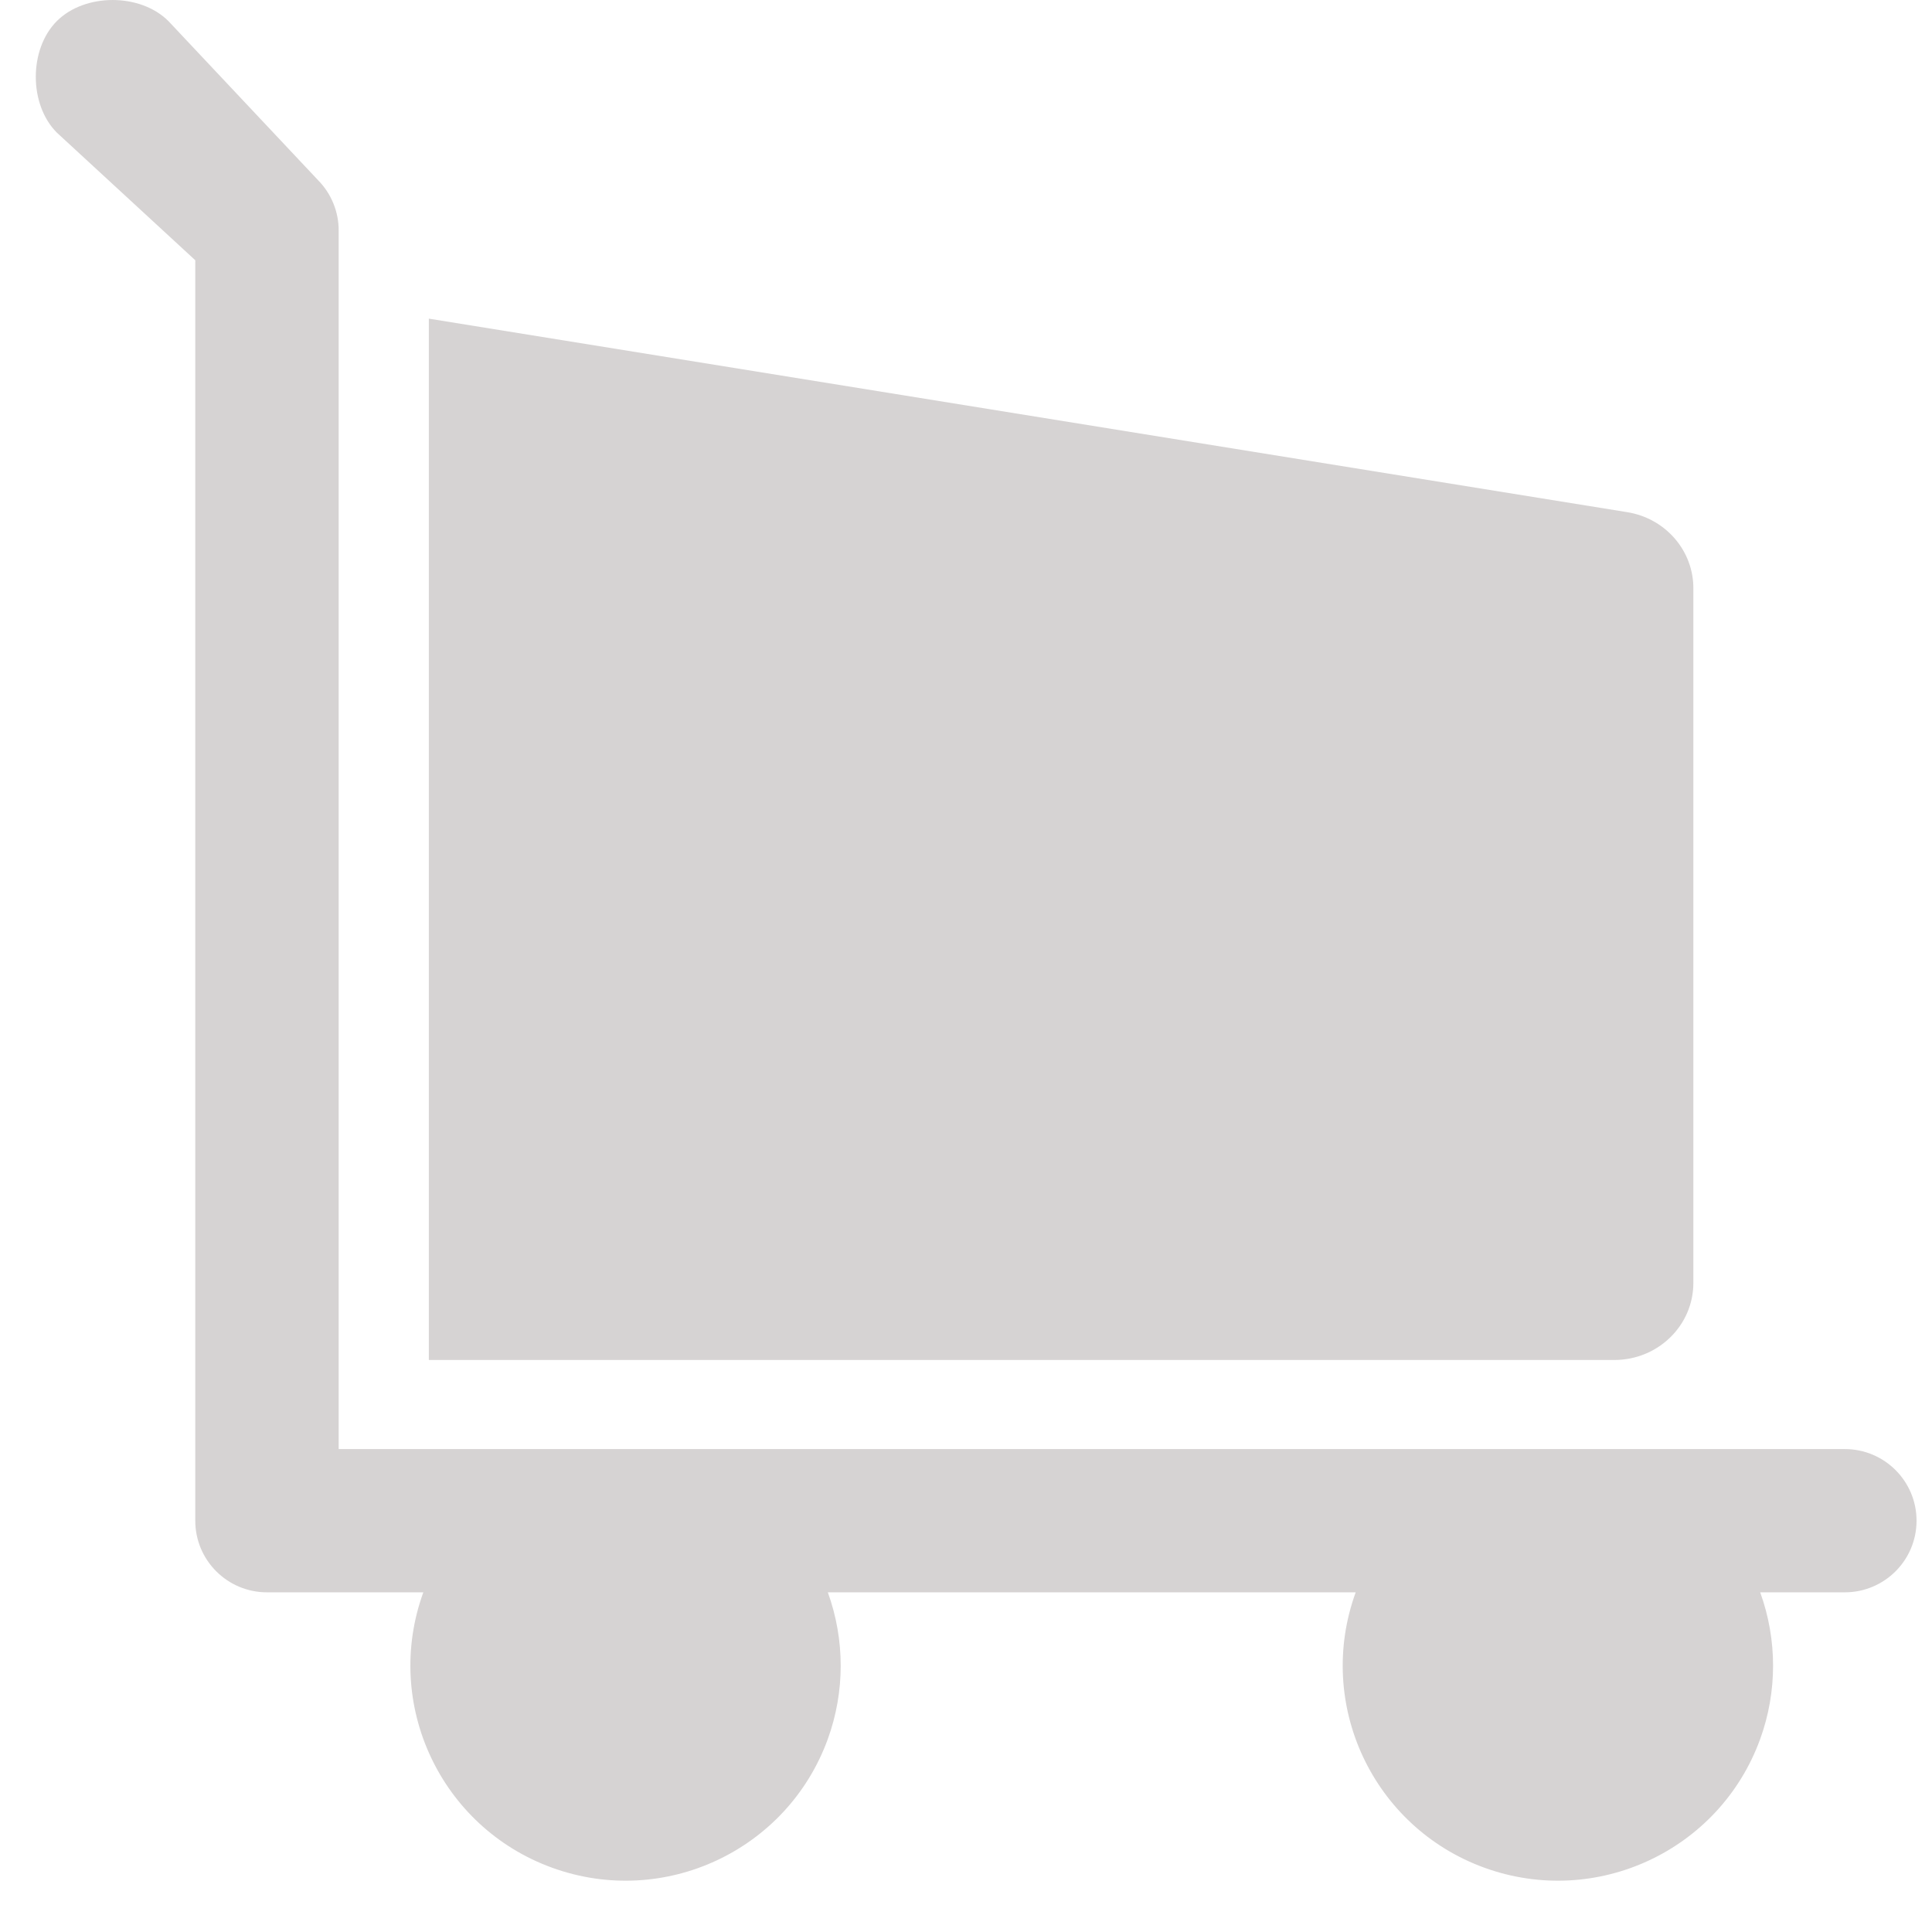
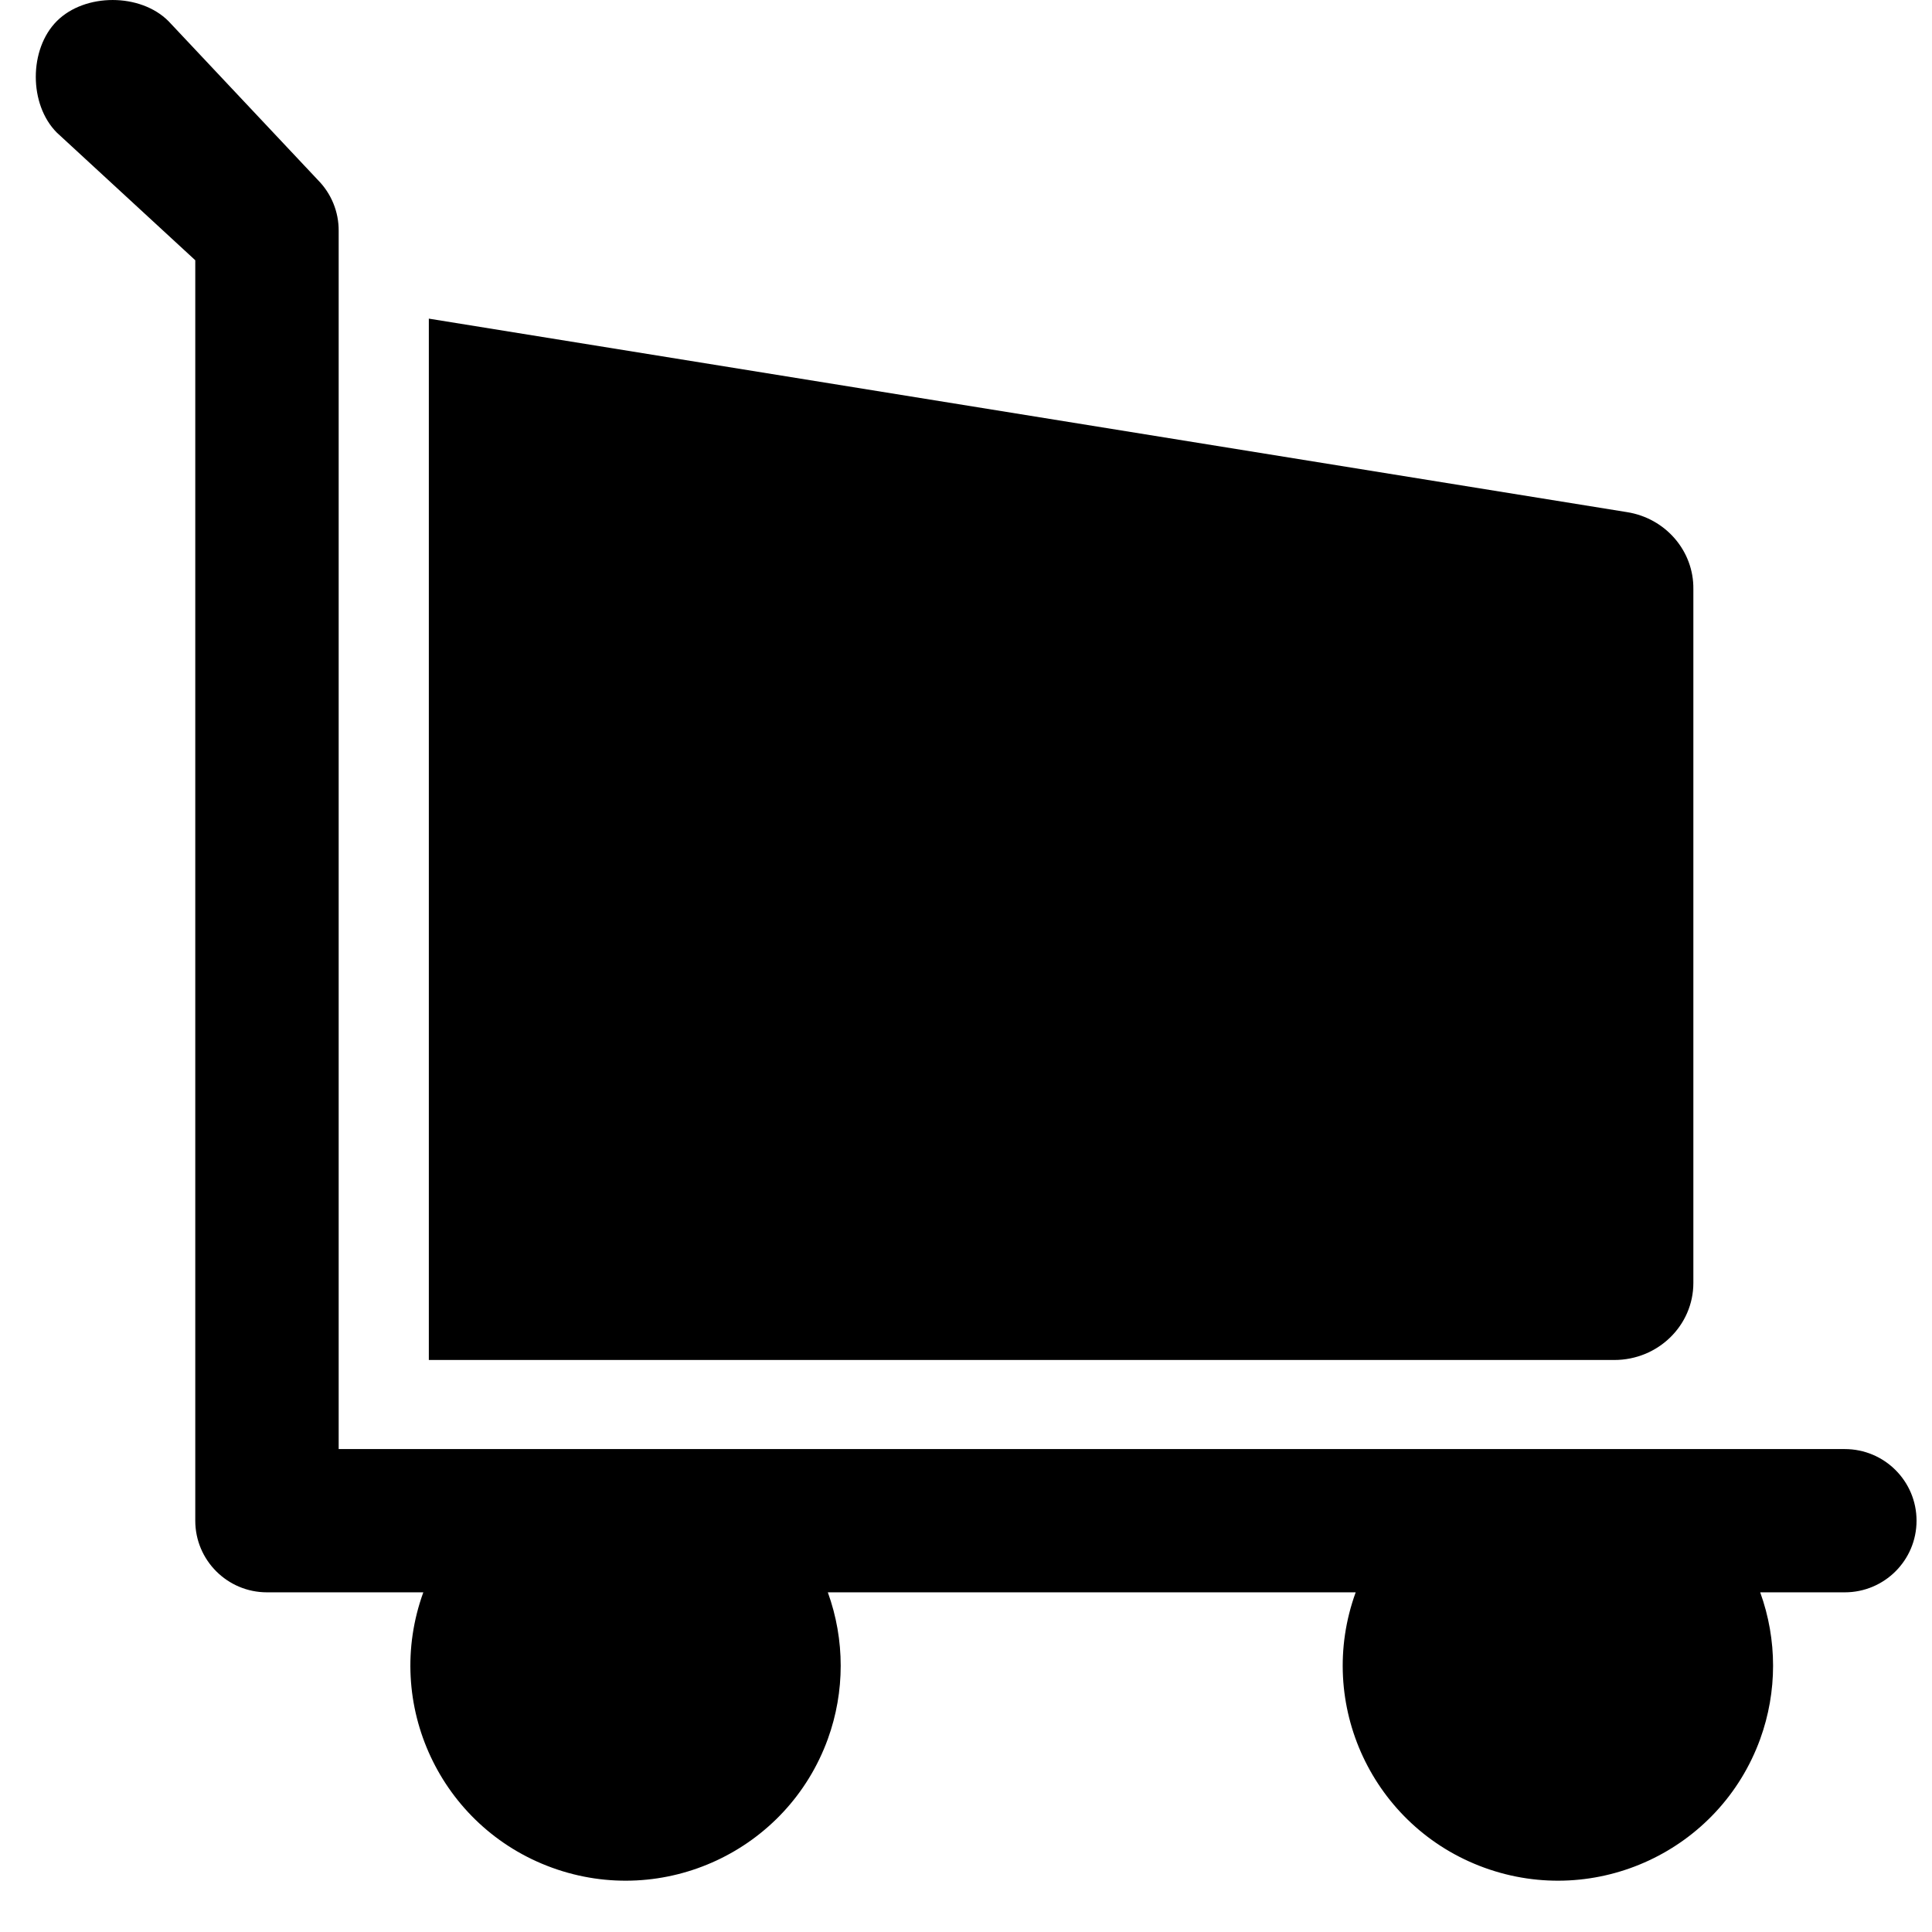
<svg xmlns="http://www.w3.org/2000/svg" width="27" height="27" viewBox="0 0 27 27" fill="none">
-   <path d="M25.781 20.251H4.733V3.227C4.735 2.96 4.63 2.705 4.443 2.516L2.354 0.295C1.961 -0.098 1.188 -0.098 0.795 0.294C0.402 0.687 0.402 1.461 0.795 1.854L2.729 3.637V21.252C2.729 21.805 3.178 22.253 3.731 22.253H5.916C5.35 23.813 6.156 25.536 7.717 26.102C9.278 26.668 11.002 25.863 11.569 24.303C11.809 23.641 11.809 22.916 11.569 22.253H18.946C18.379 23.813 19.185 25.536 20.746 26.102C22.307 26.668 24.032 25.863 24.599 24.303C24.839 23.641 24.839 22.916 24.599 22.253H25.781C26.335 22.253 26.784 21.805 26.784 21.252C26.784 20.699 26.335 20.251 25.781 20.251Z" fill="#D6D3D3" />
-   <path d="M23.665 17.929V8.234C23.672 7.7 23.277 7.242 22.737 7.157L5.993 4.453V19.006H22.56C23.171 19.006 23.665 18.524 23.665 17.929Z" fill="#D6D3D3" />
+   <path d="M25.781 20.251H4.733V3.227C4.735 2.96 4.63 2.705 4.443 2.516L2.354 0.295C1.961 -0.098 1.188 -0.098 0.795 0.294C0.402 0.687 0.402 1.461 0.795 1.854L2.729 3.637V21.252C2.729 21.805 3.178 22.253 3.731 22.253H5.916C5.35 23.813 6.156 25.536 7.717 26.102C9.278 26.668 11.002 25.863 11.569 24.303C11.809 23.641 11.809 22.916 11.569 22.253H18.946C18.379 23.813 19.185 25.536 20.746 26.102C22.307 26.668 24.032 25.863 24.599 24.303C24.839 23.641 24.839 22.916 24.599 22.253H25.781C26.335 22.253 26.784 21.805 26.784 21.252C26.784 20.699 26.335 20.251 25.781 20.251Z" fill="currentColor" />
+   <path d="M23.665 17.929V8.234C23.672 7.7 23.277 7.242 22.737 7.157L5.993 4.453V19.006H22.56C23.171 19.006 23.665 18.524 23.665 17.929Z" fill="currentColor" />
</svg>
